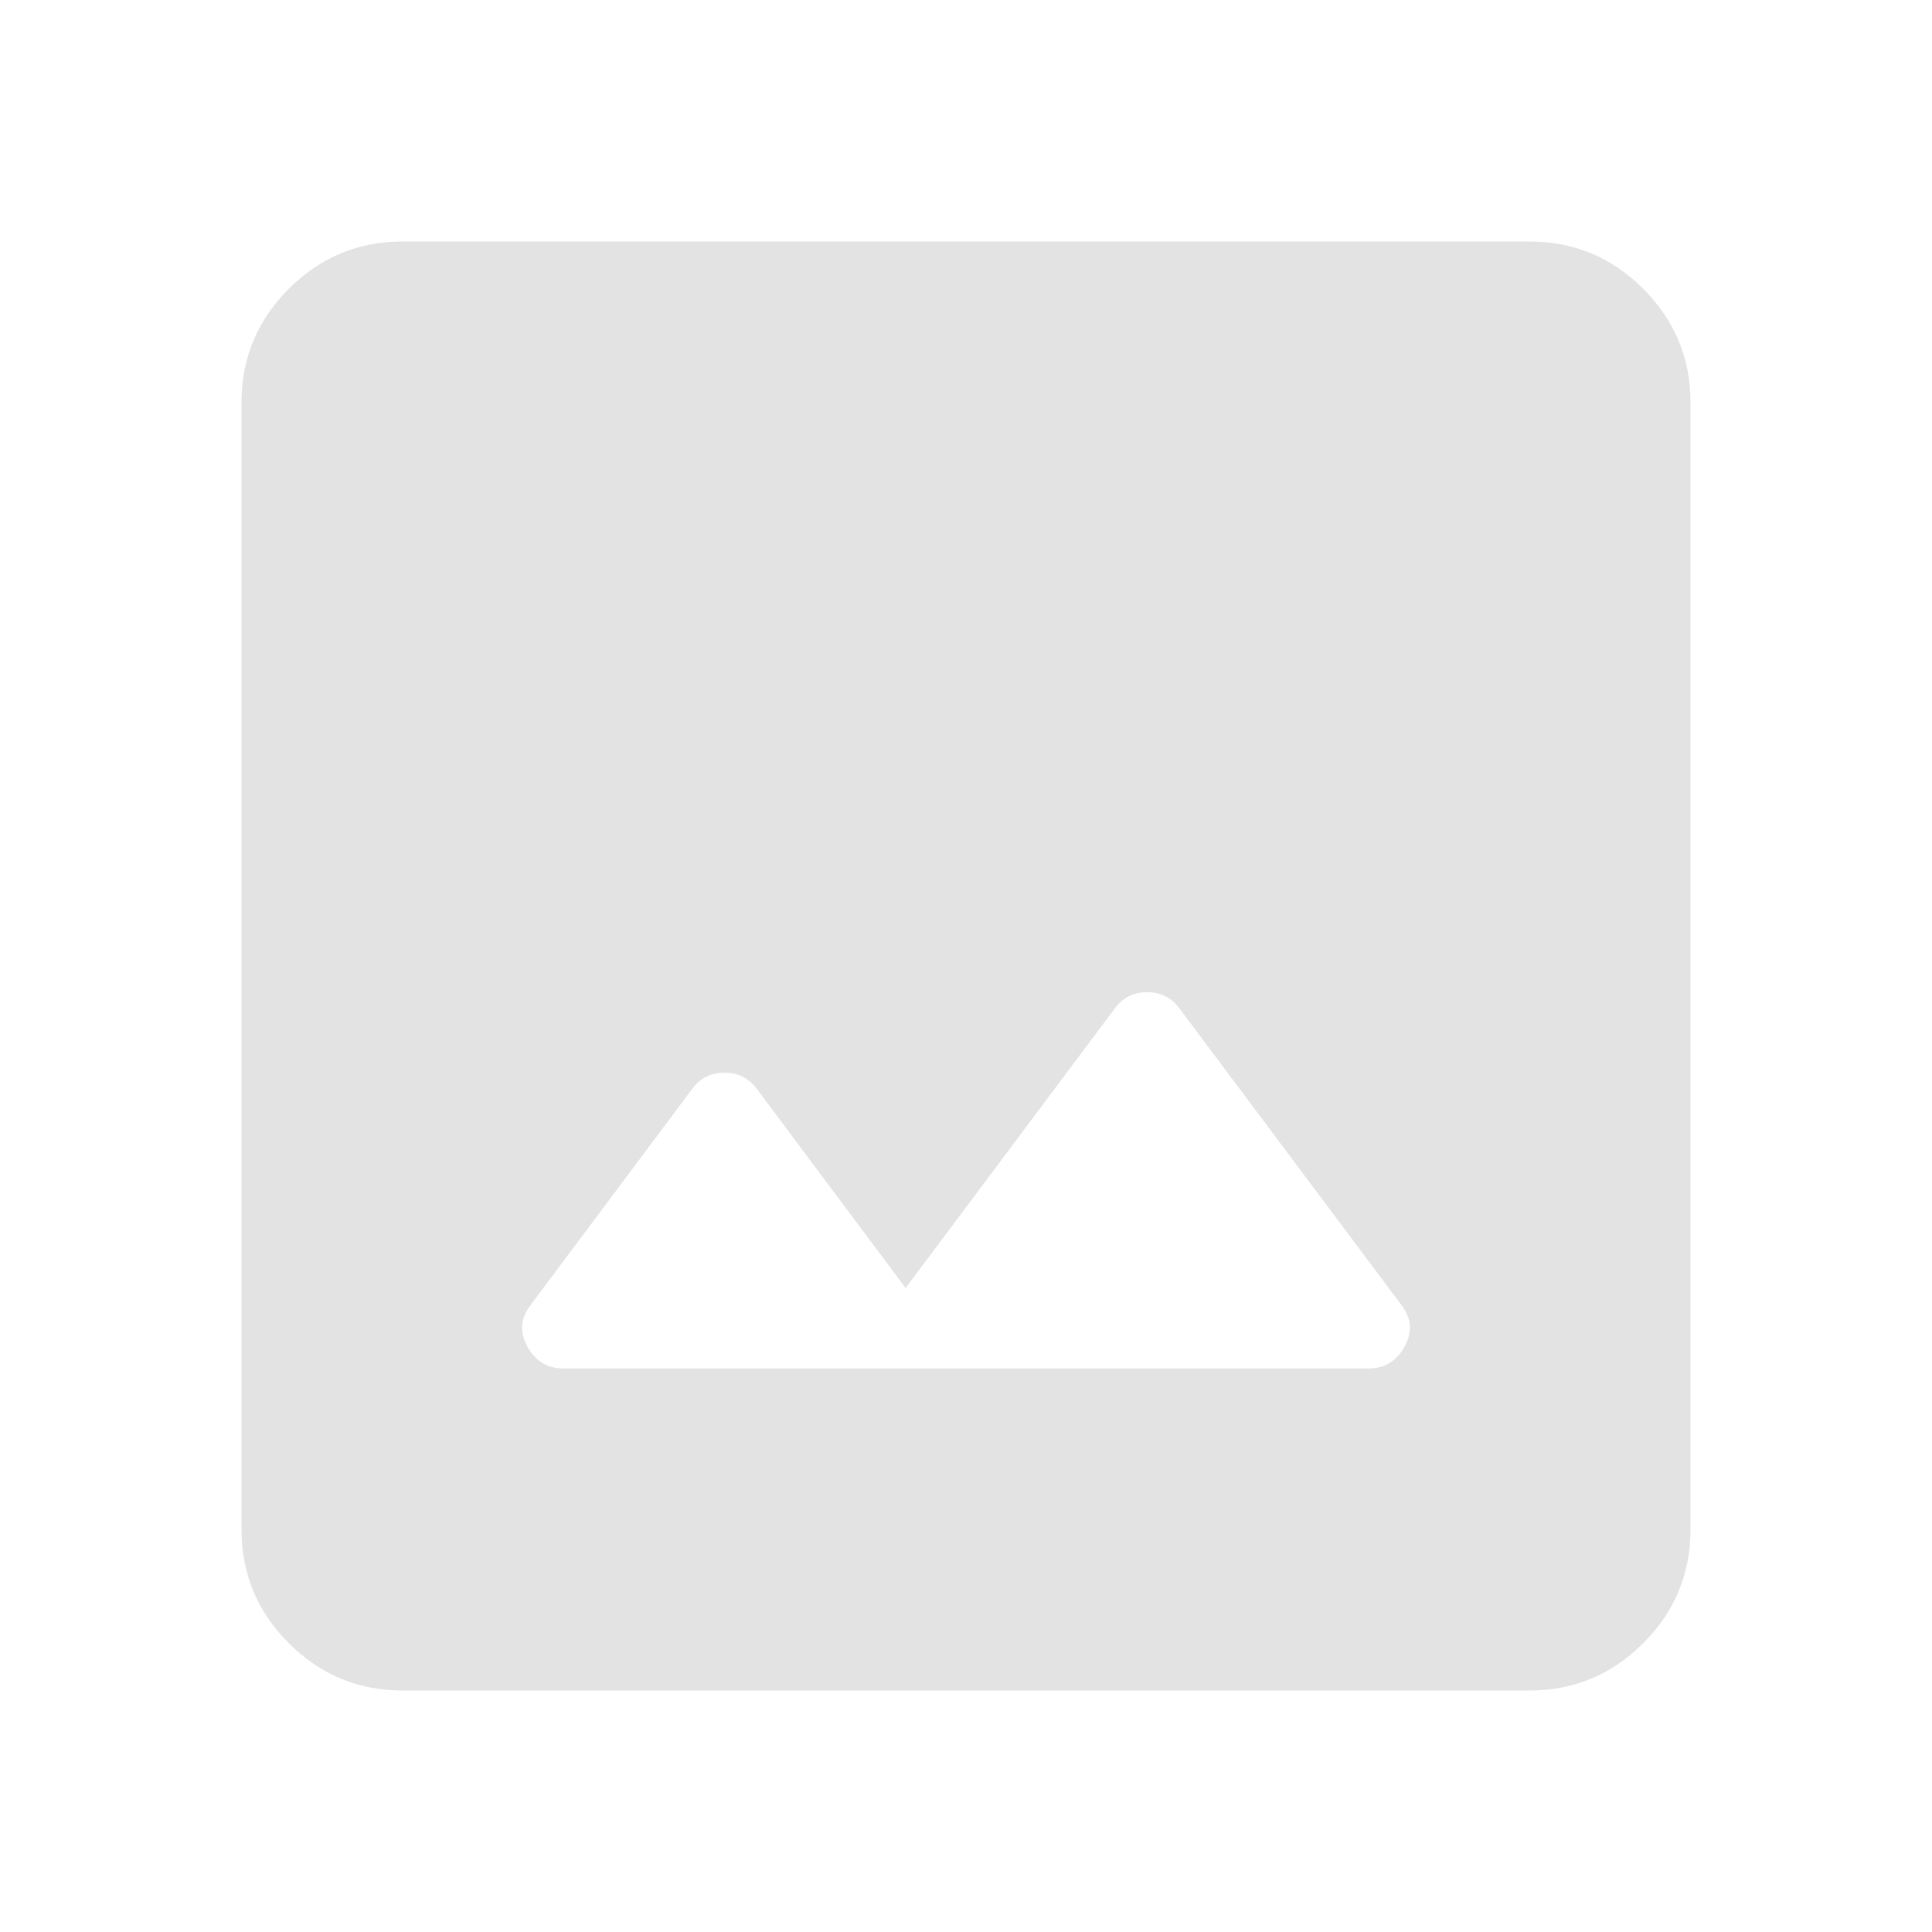
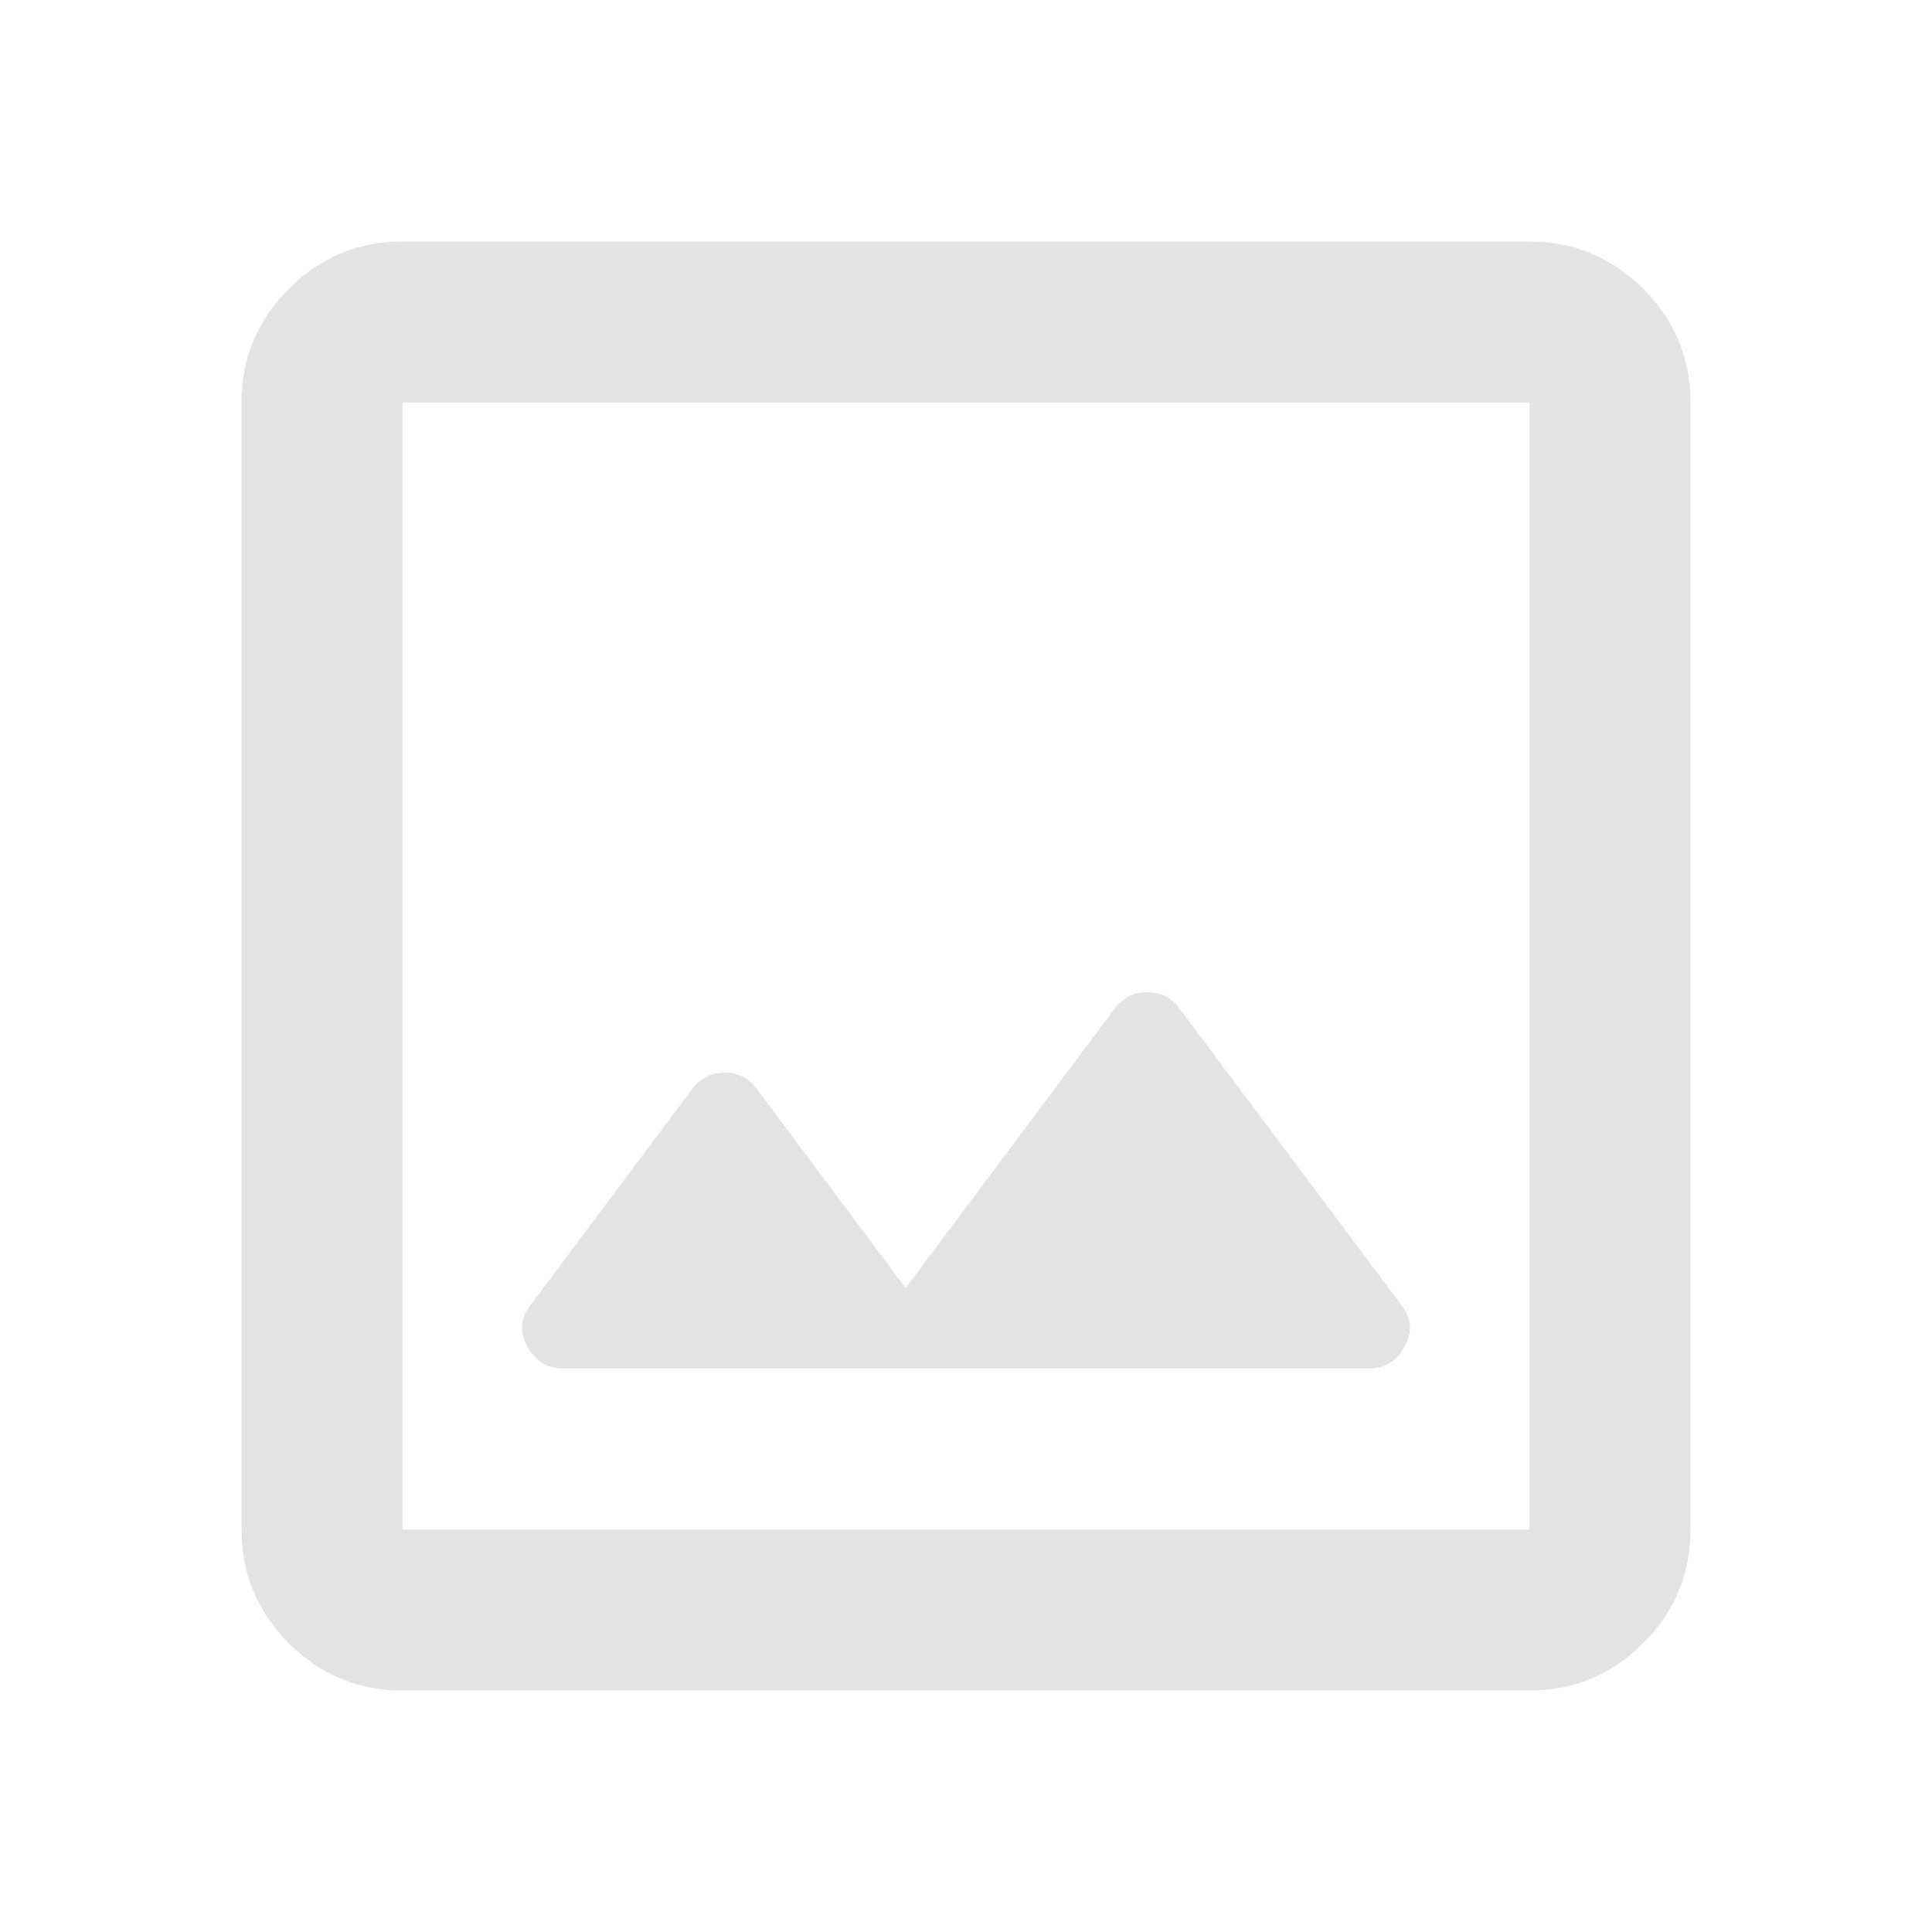
<svg xmlns="http://www.w3.org/2000/svg" height="24px" viewBox="0 -960 960 960" width="24px" fill="#e3e3e3">
-   <path d="M200-120q-33 0-56.5-23.5T120-200v-560q0-33 23.5-56.5T200-840h560q33 0 56.5 23.5T840-760v560q0 33-23.5 56.5T760-120H200Zm80-160h400q12 0 18-11t-2-21L586-459q-6-8-16-8t-16 8L450-320l-74-99q-6-8-16-8t-16 8l-80 107q-8 10-2 21t18 11Z" />
+   <path d="M200-120q-33 0-56.5-23.5T120-200v-560q0-33 23.5-56.5T200-840h560q33 0 56.5 23.5T840-760v560q0 33-23.5 56.5T760-120H200Zm0-80h560v-560H200v560Zm0 0v-560 560Zm80-80h400q12 0 18-11t-2-21L586-459q-6-8-16-8t-16 8L450-320l-74-99q-6-8-16-8t-16 8l-80 107q-8 10-2 21t18 11Z" />
</svg>
